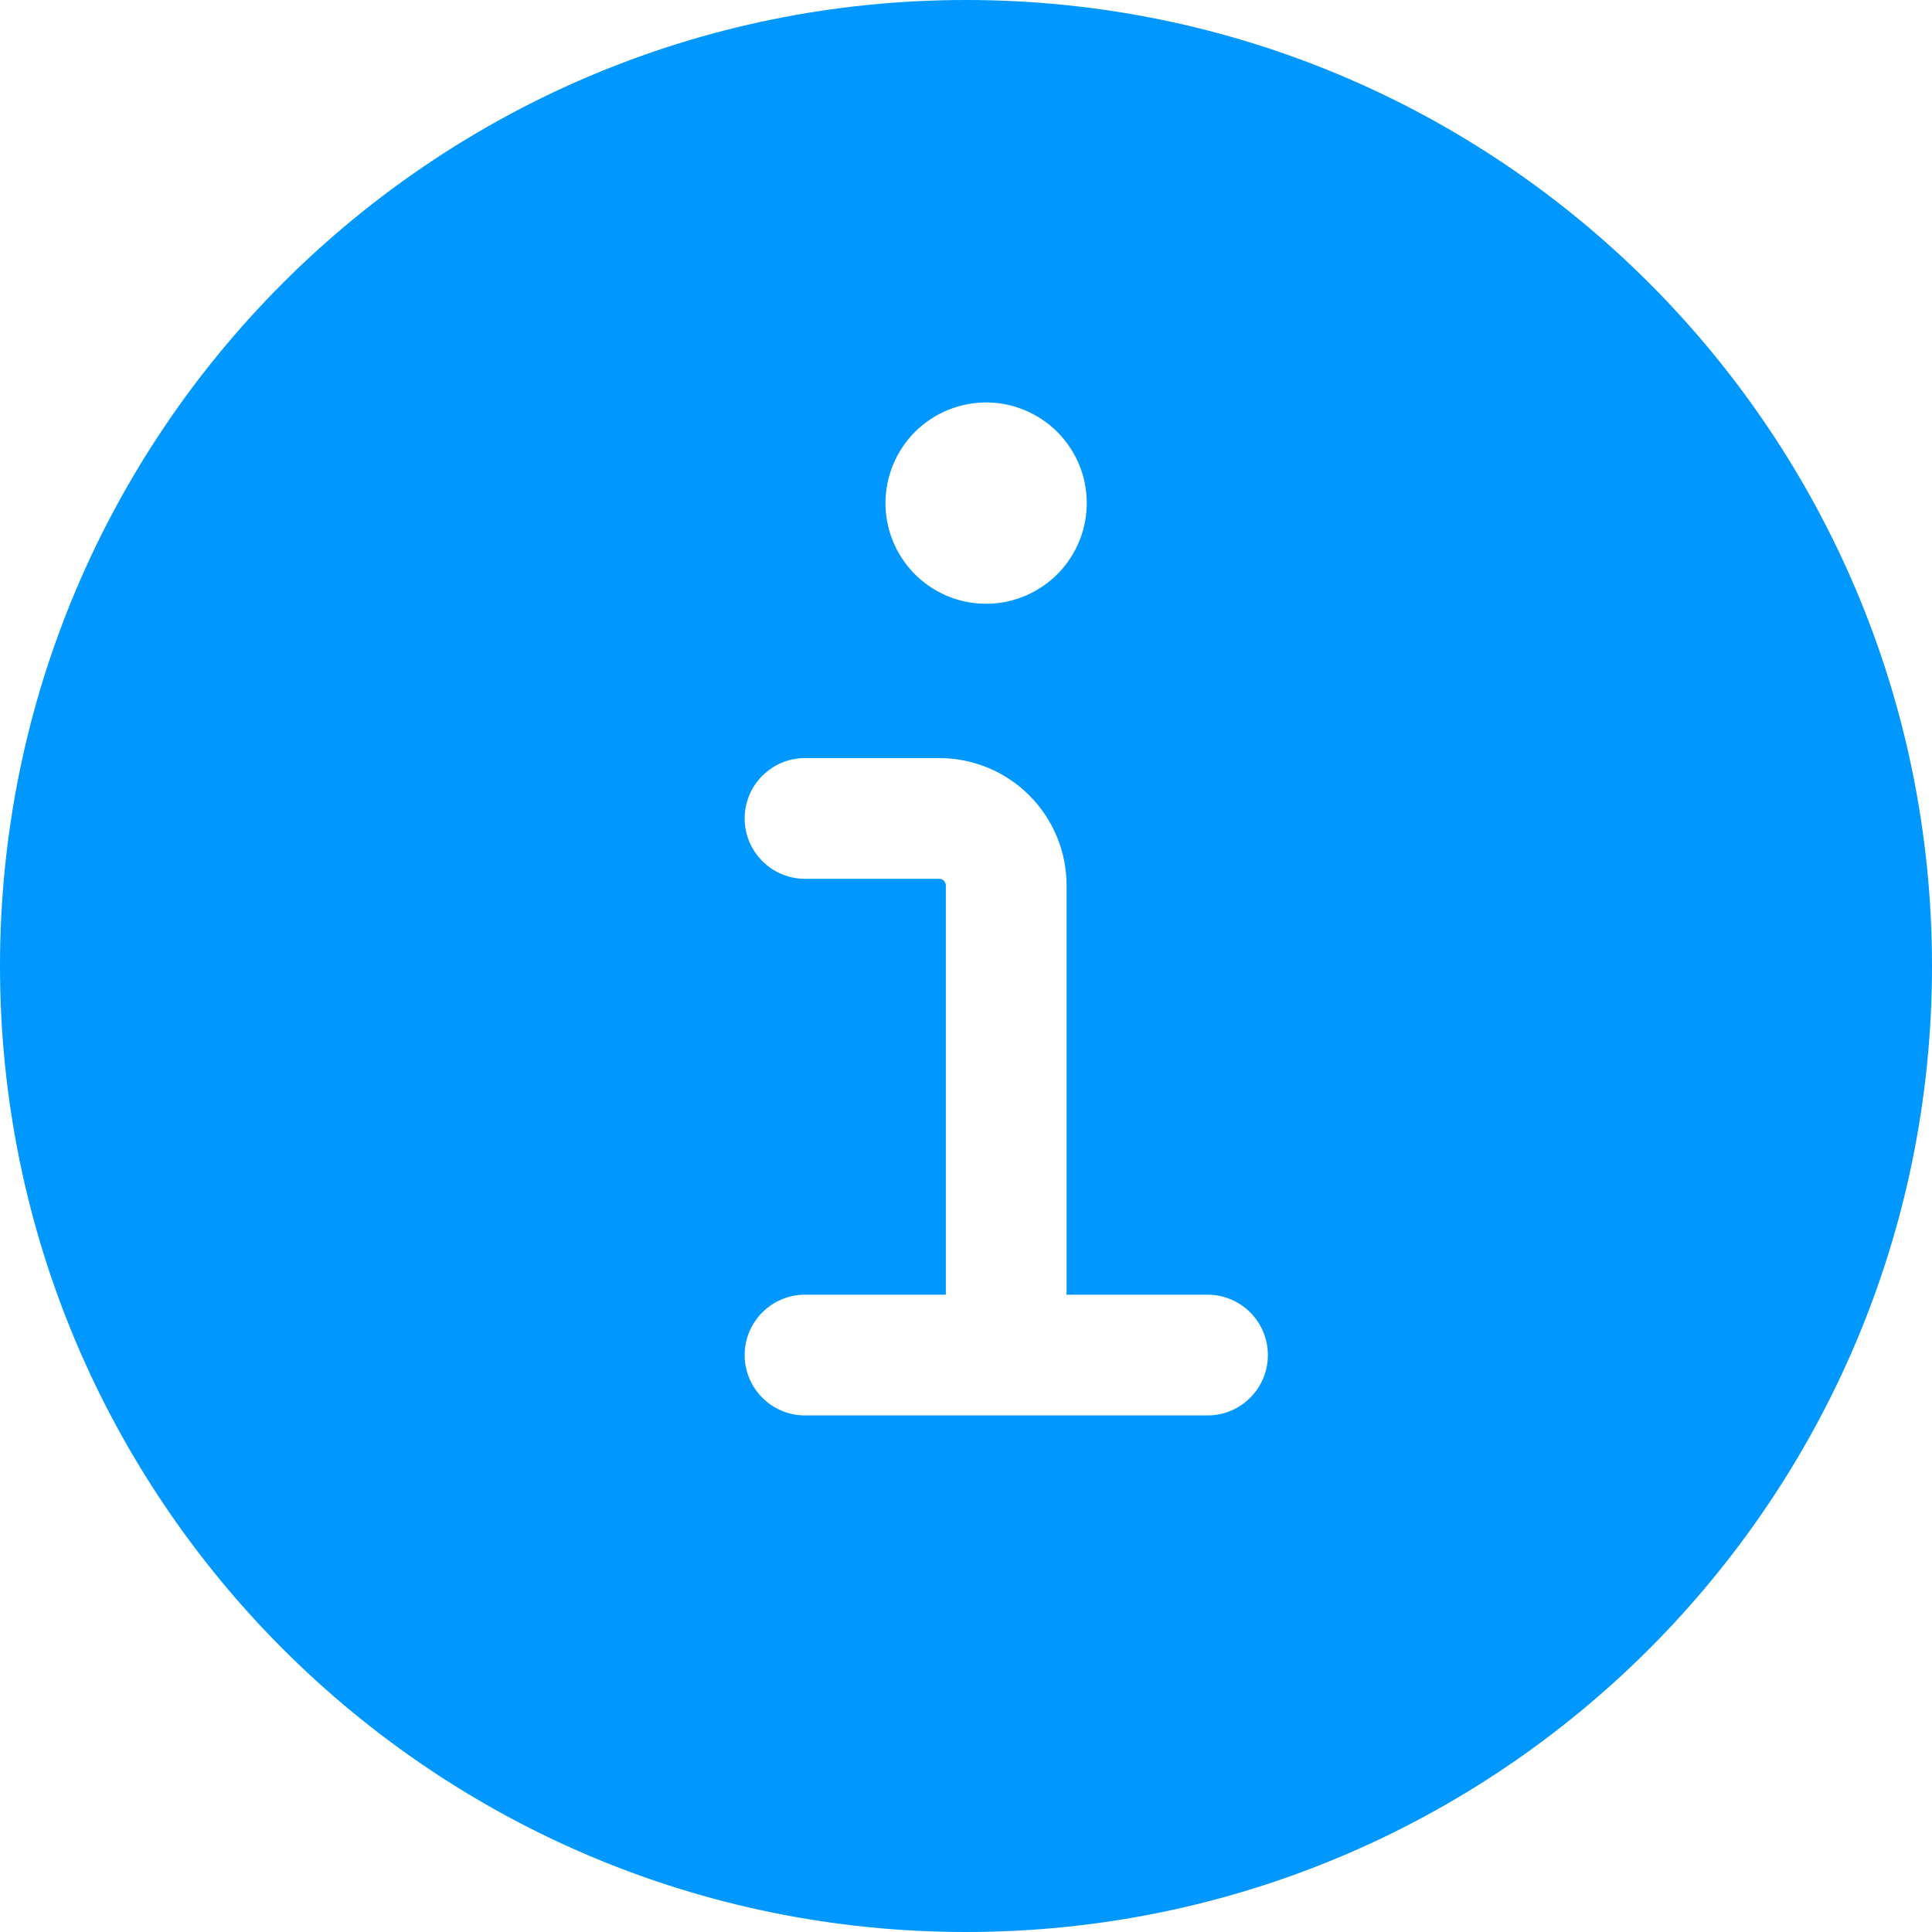
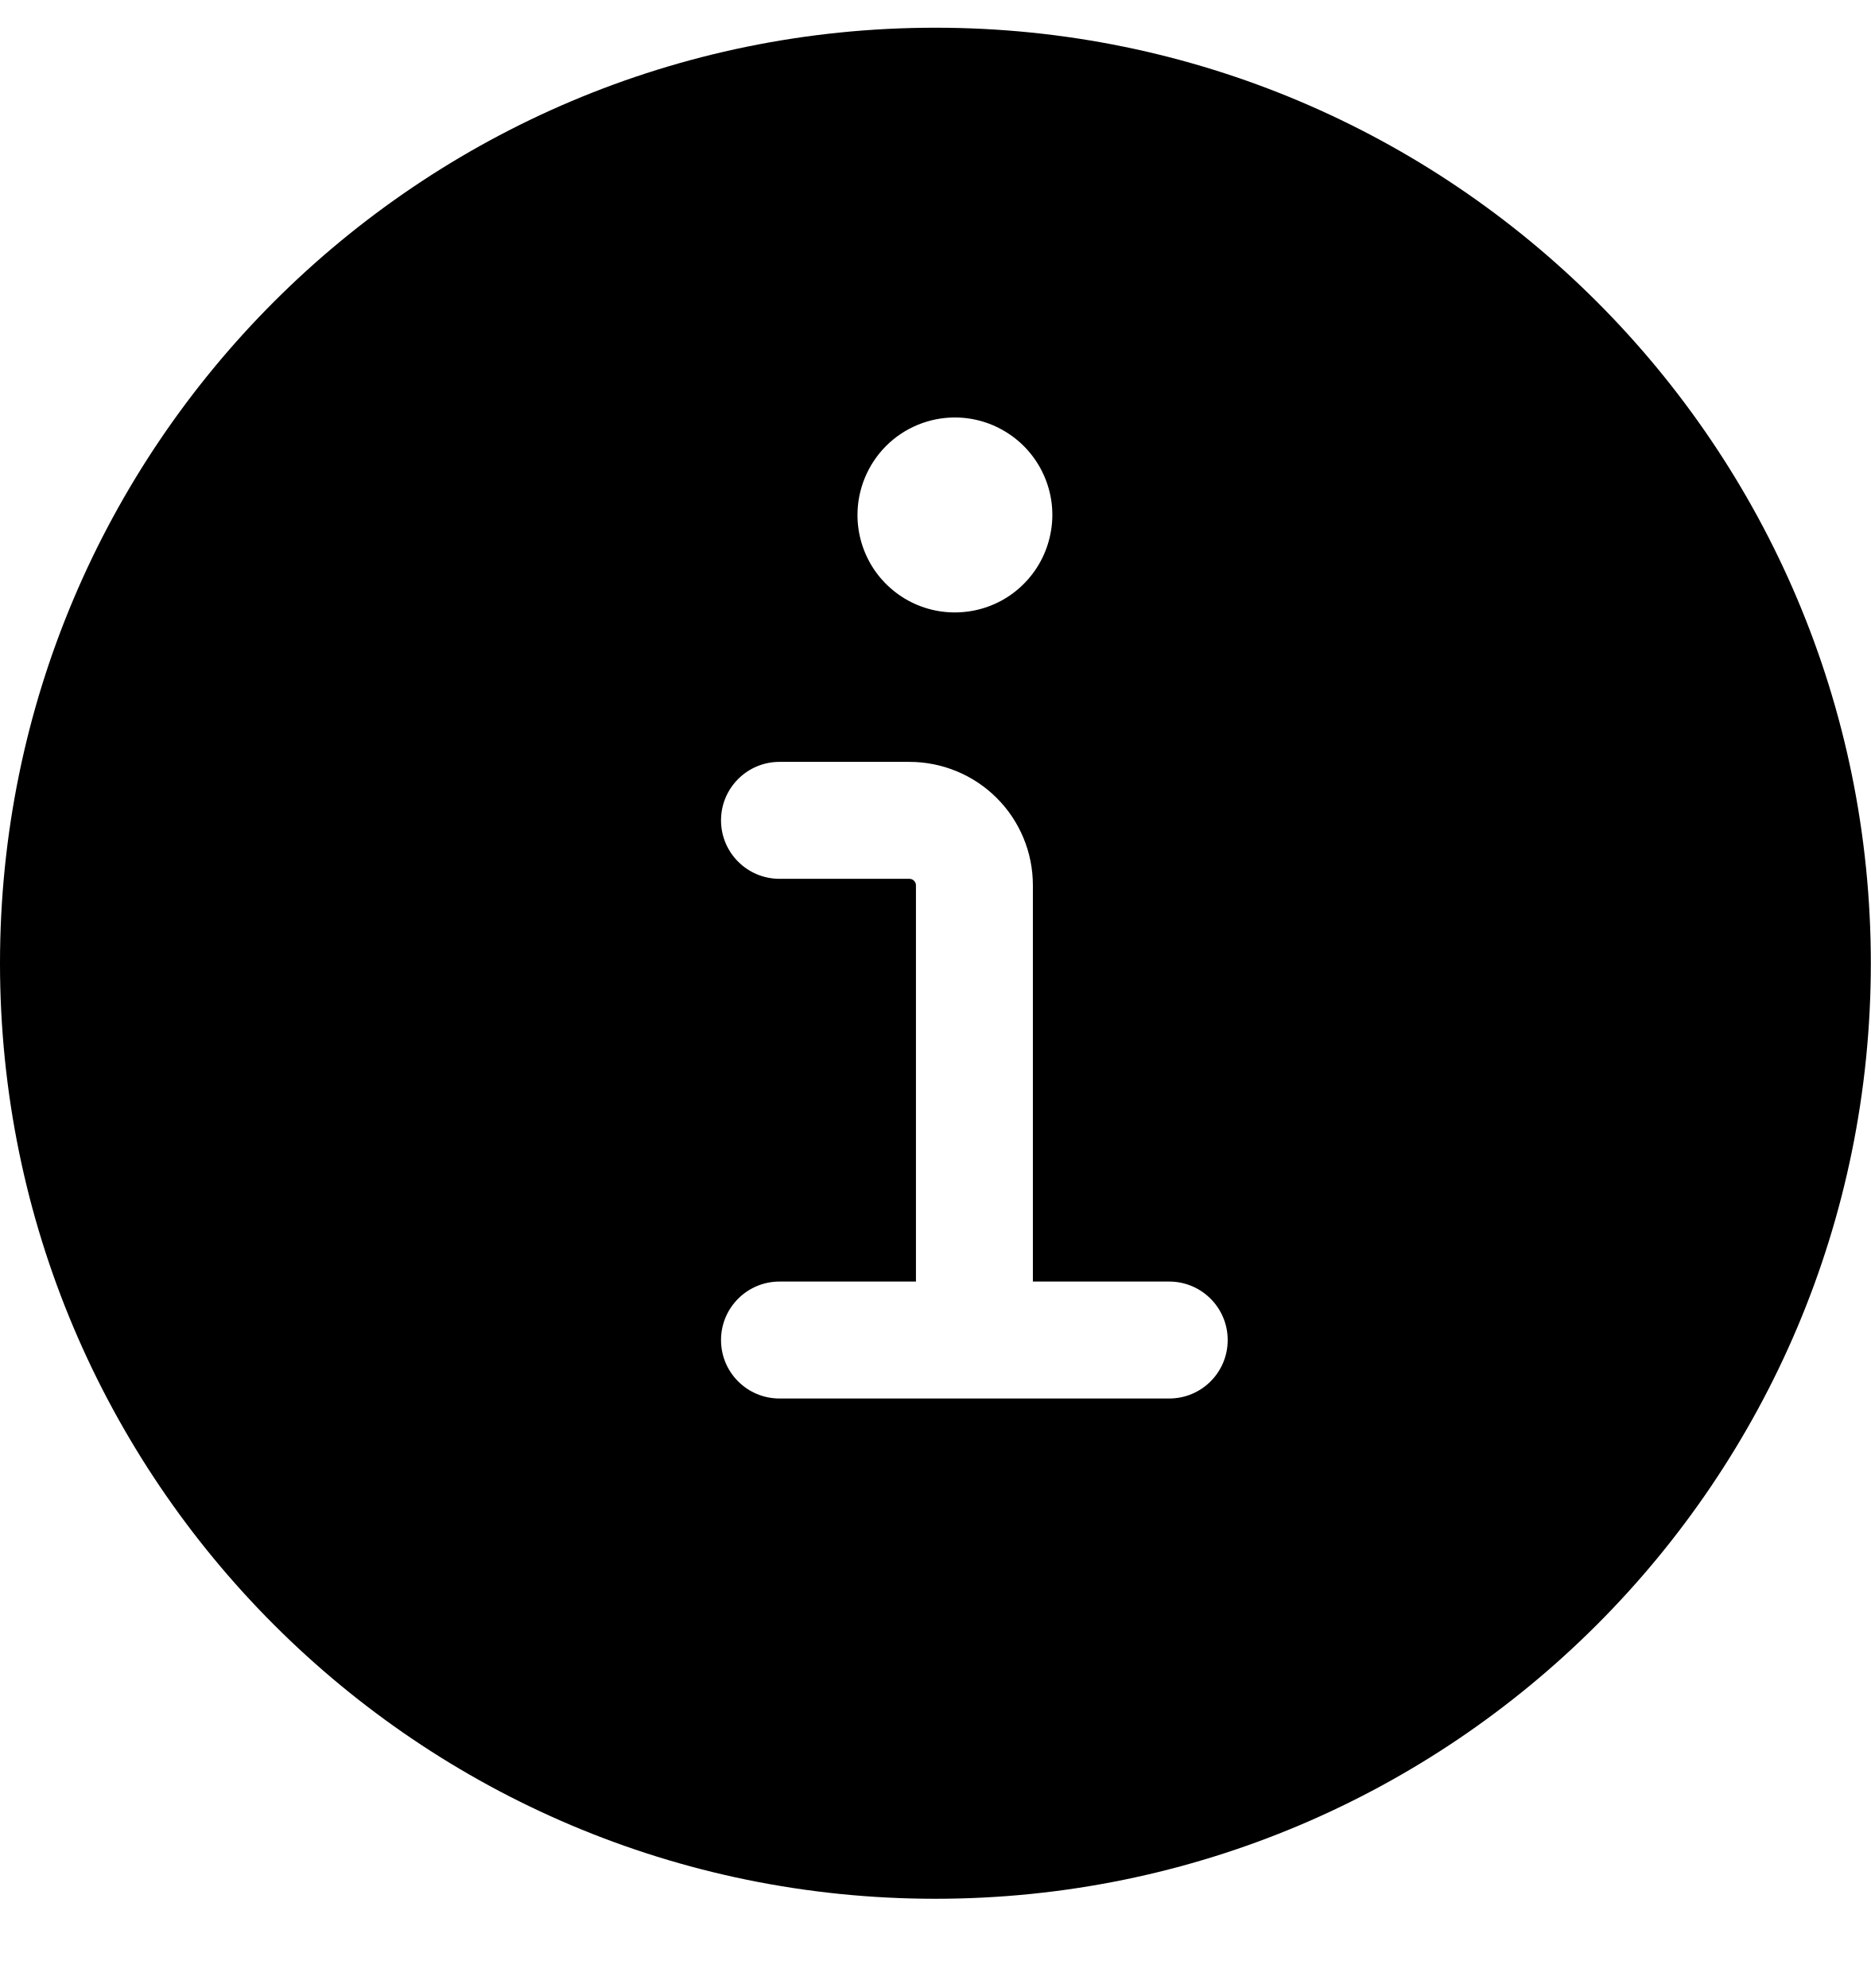
- <svg xmlns="http://www.w3.org/2000/svg" width="16" height="16" viewBox="0 0 16 16" fill="none">
-   <path fill-rule="evenodd" clip-rule="evenodd" d="M8 0C3.582 0 0 3.582 0 8C0 12.418 3.582 16 8 16C12.418 16 16 12.418 16 8C16 3.582 12.418 0 8 0ZM8.167 3.333C8.331 3.333 8.493 3.382 8.63 3.474C8.767 3.565 8.873 3.695 8.937 3.848C9 4 9.016 4.168 8.984 4.329C8.952 4.491 8.872 4.639 8.756 4.756C8.639 4.872 8.491 4.952 8.329 4.984C8.168 5.016 8 5 7.848 4.937C7.695 4.873 7.565 4.767 7.474 4.63C7.382 4.493 7.333 4.331 7.333 4.167C7.333 3.946 7.421 3.734 7.577 3.577C7.734 3.421 7.946 3.333 8.167 3.333ZM6.167 6.778C6.167 6.502 6.391 6.278 6.667 6.278H7.778C8.058 6.278 8.326 6.389 8.524 6.587C8.722 6.785 8.833 7.053 8.833 7.333V10.722H10C10.276 10.722 10.5 10.946 10.5 11.222C10.5 11.498 10.276 11.722 10 11.722H6.667C6.391 11.722 6.167 11.498 6.167 11.222C6.167 10.946 6.391 10.722 6.667 10.722H7.833V7.333C7.833 7.319 7.827 7.304 7.817 7.294C7.807 7.284 7.793 7.278 7.778 7.278H6.667C6.391 7.278 6.167 7.054 6.167 6.778Z" fill="#0098FF" />
+ <svg xmlns="http://www.w3.org/2000/svg" width="16" height="17" viewBox="0 0 16 17" fill="none">
+   <path fill-rule="evenodd" clip-rule="evenodd" d="M7.999 0.237C3.581 0.237 -0 3.819 -0 8.237C-0 12.655 3.581 16.237 7.999 16.237C12.418 16.237 15.999 12.655 15.999 8.237C15.999 3.819 12.418 0.237 7.999 0.237ZM8.166 3.57C8.331 3.57 8.492 3.619 8.629 3.711C8.766 3.802 8.873 3.933 8.936 4.085C8.999 4.237 9.016 4.405 8.983 4.566C8.951 4.728 8.872 4.876 8.755 4.993C8.639 5.11 8.49 5.189 8.329 5.221C8.167 5.253 7.999 5.237 7.847 5.174C7.695 5.111 7.565 5.004 7.473 4.867C7.382 4.73 7.333 4.569 7.333 4.404C7.333 4.183 7.421 3.971 7.577 3.814C7.733 3.658 7.945 3.57 8.166 3.57ZM6.166 7.015C6.166 6.739 6.39 6.515 6.666 6.515H7.777C8.057 6.515 8.326 6.626 8.524 6.824C8.722 7.022 8.833 7.29 8.833 7.57V10.959H9.999C10.275 10.959 10.499 11.183 10.499 11.459C10.499 11.736 10.275 11.959 9.999 11.959H6.666C6.39 11.959 6.166 11.736 6.166 11.459C6.166 11.183 6.39 10.959 6.666 10.959H7.833V7.57C7.833 7.556 7.827 7.542 7.816 7.531C7.806 7.521 7.792 7.515 7.777 7.515H6.666C6.39 7.515 6.166 7.291 6.166 7.015Z" fill="black" />
</svg>
